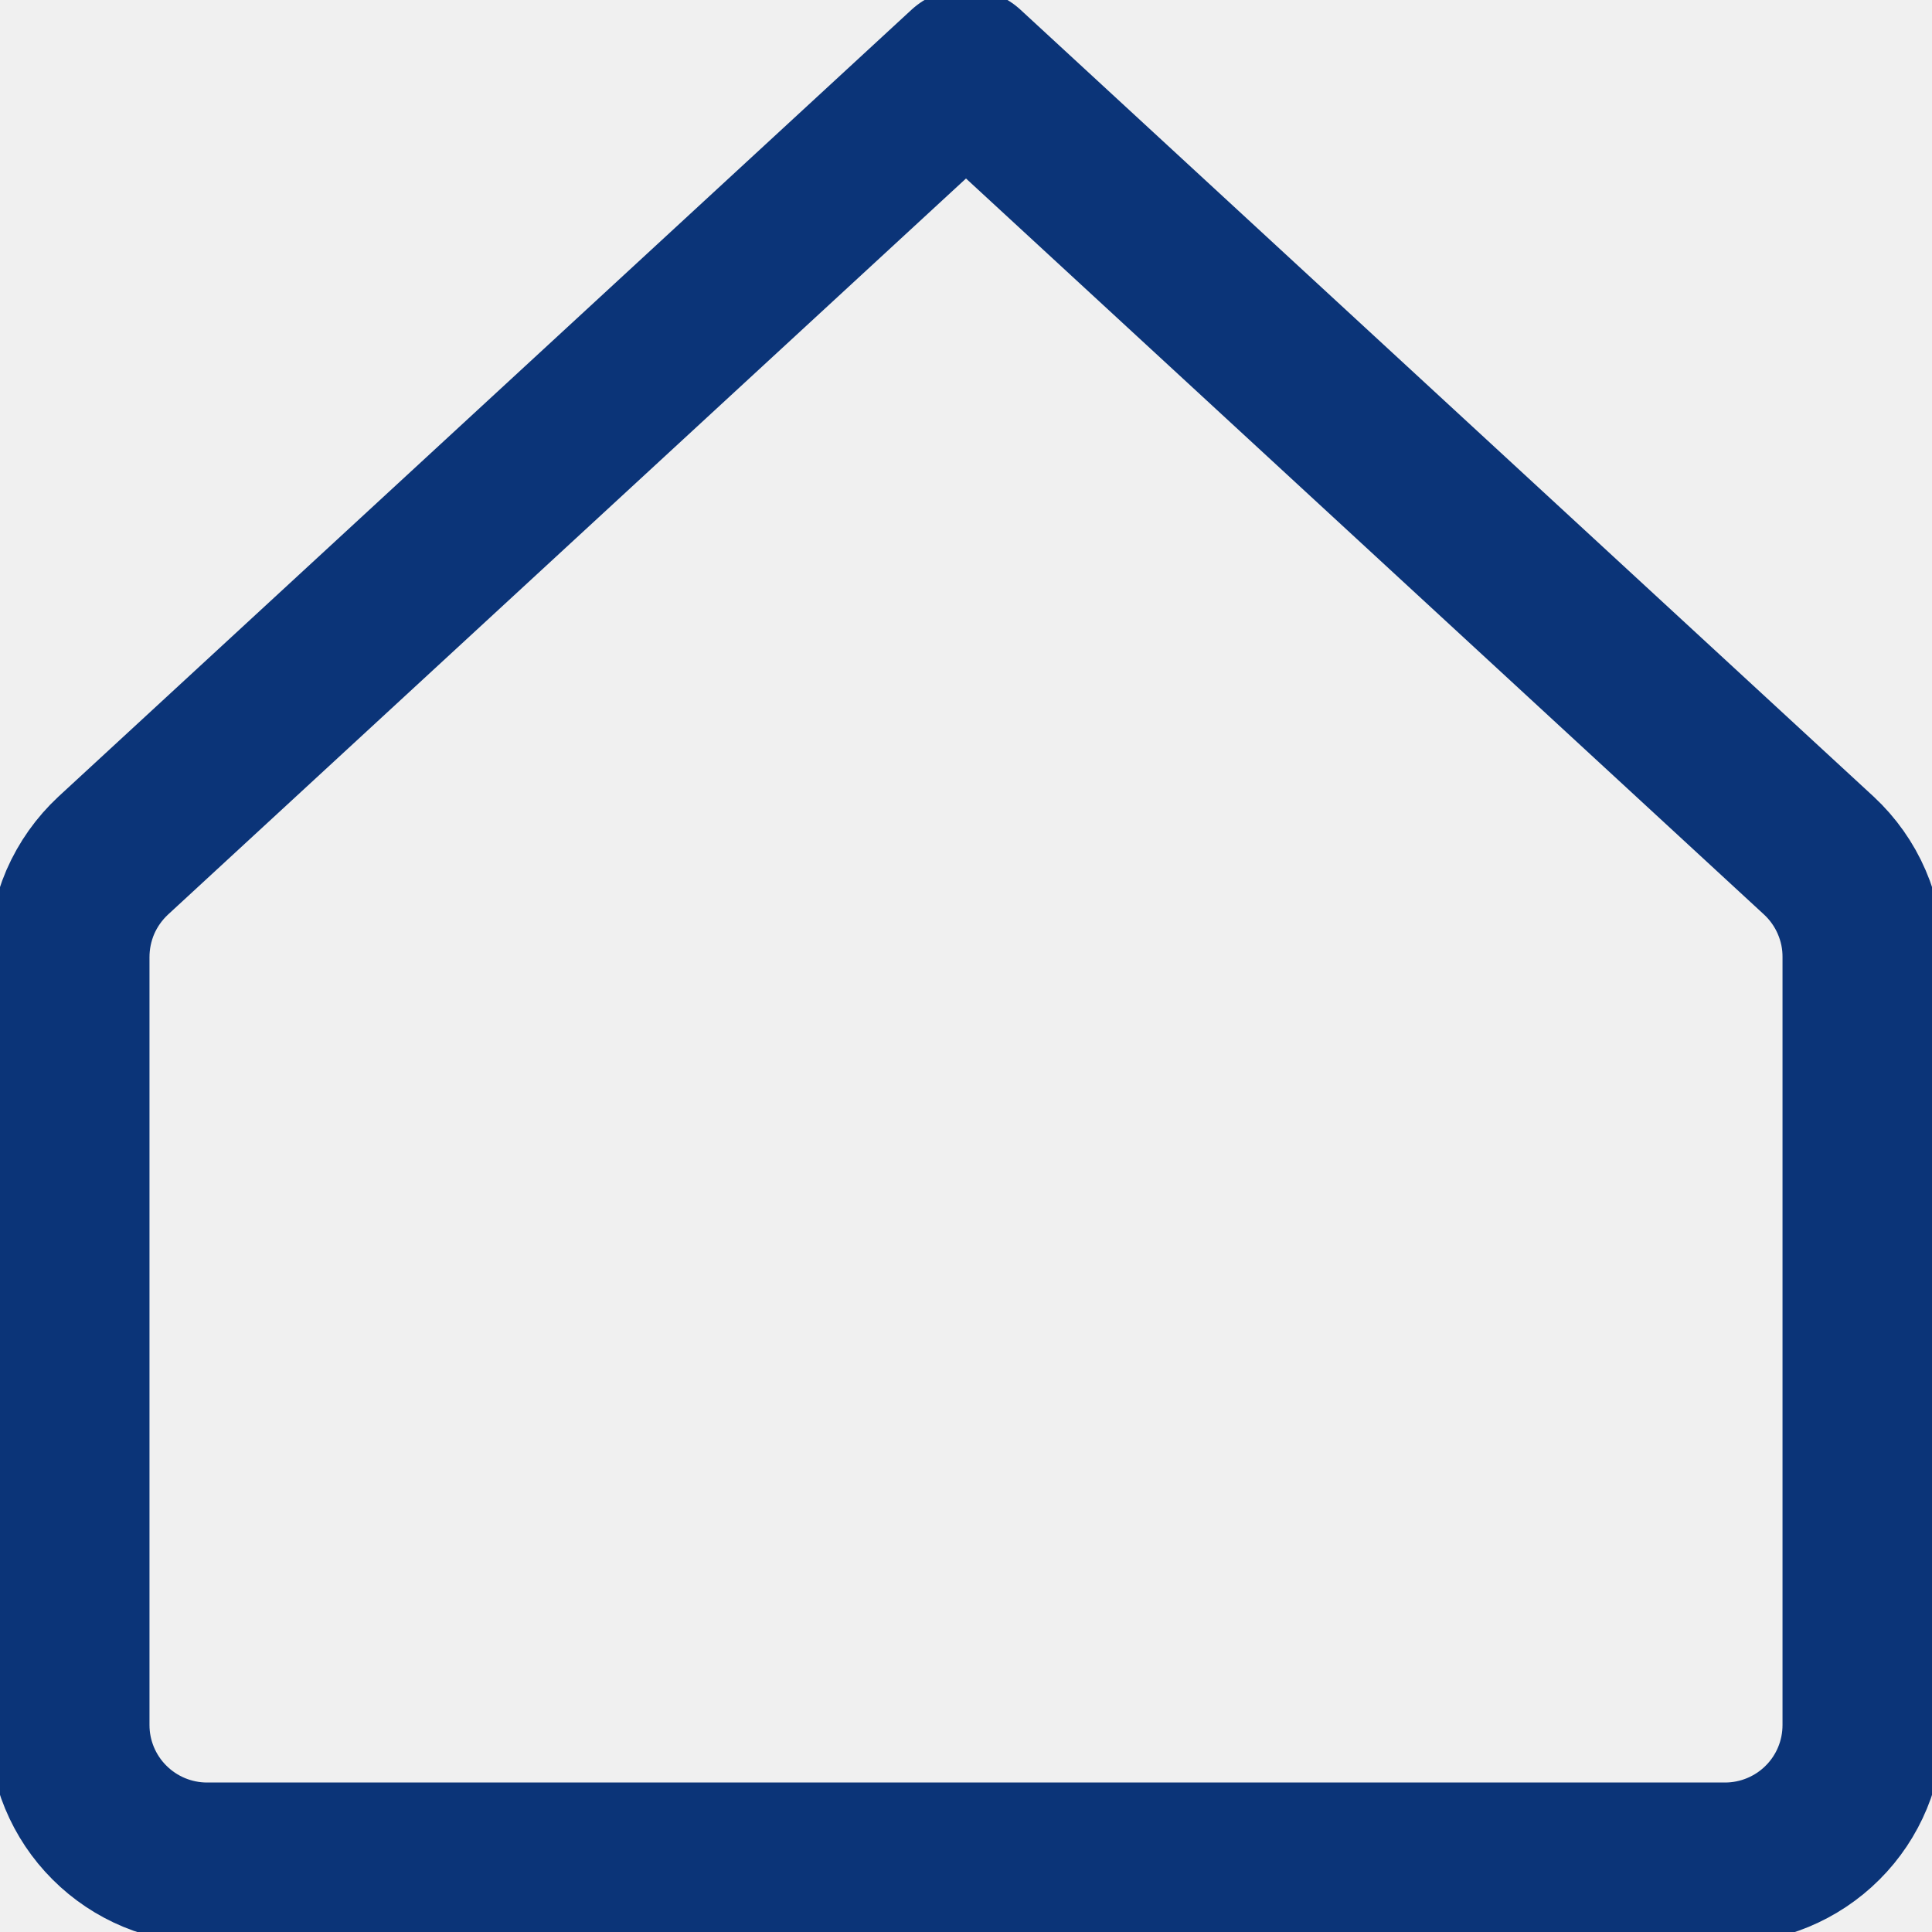
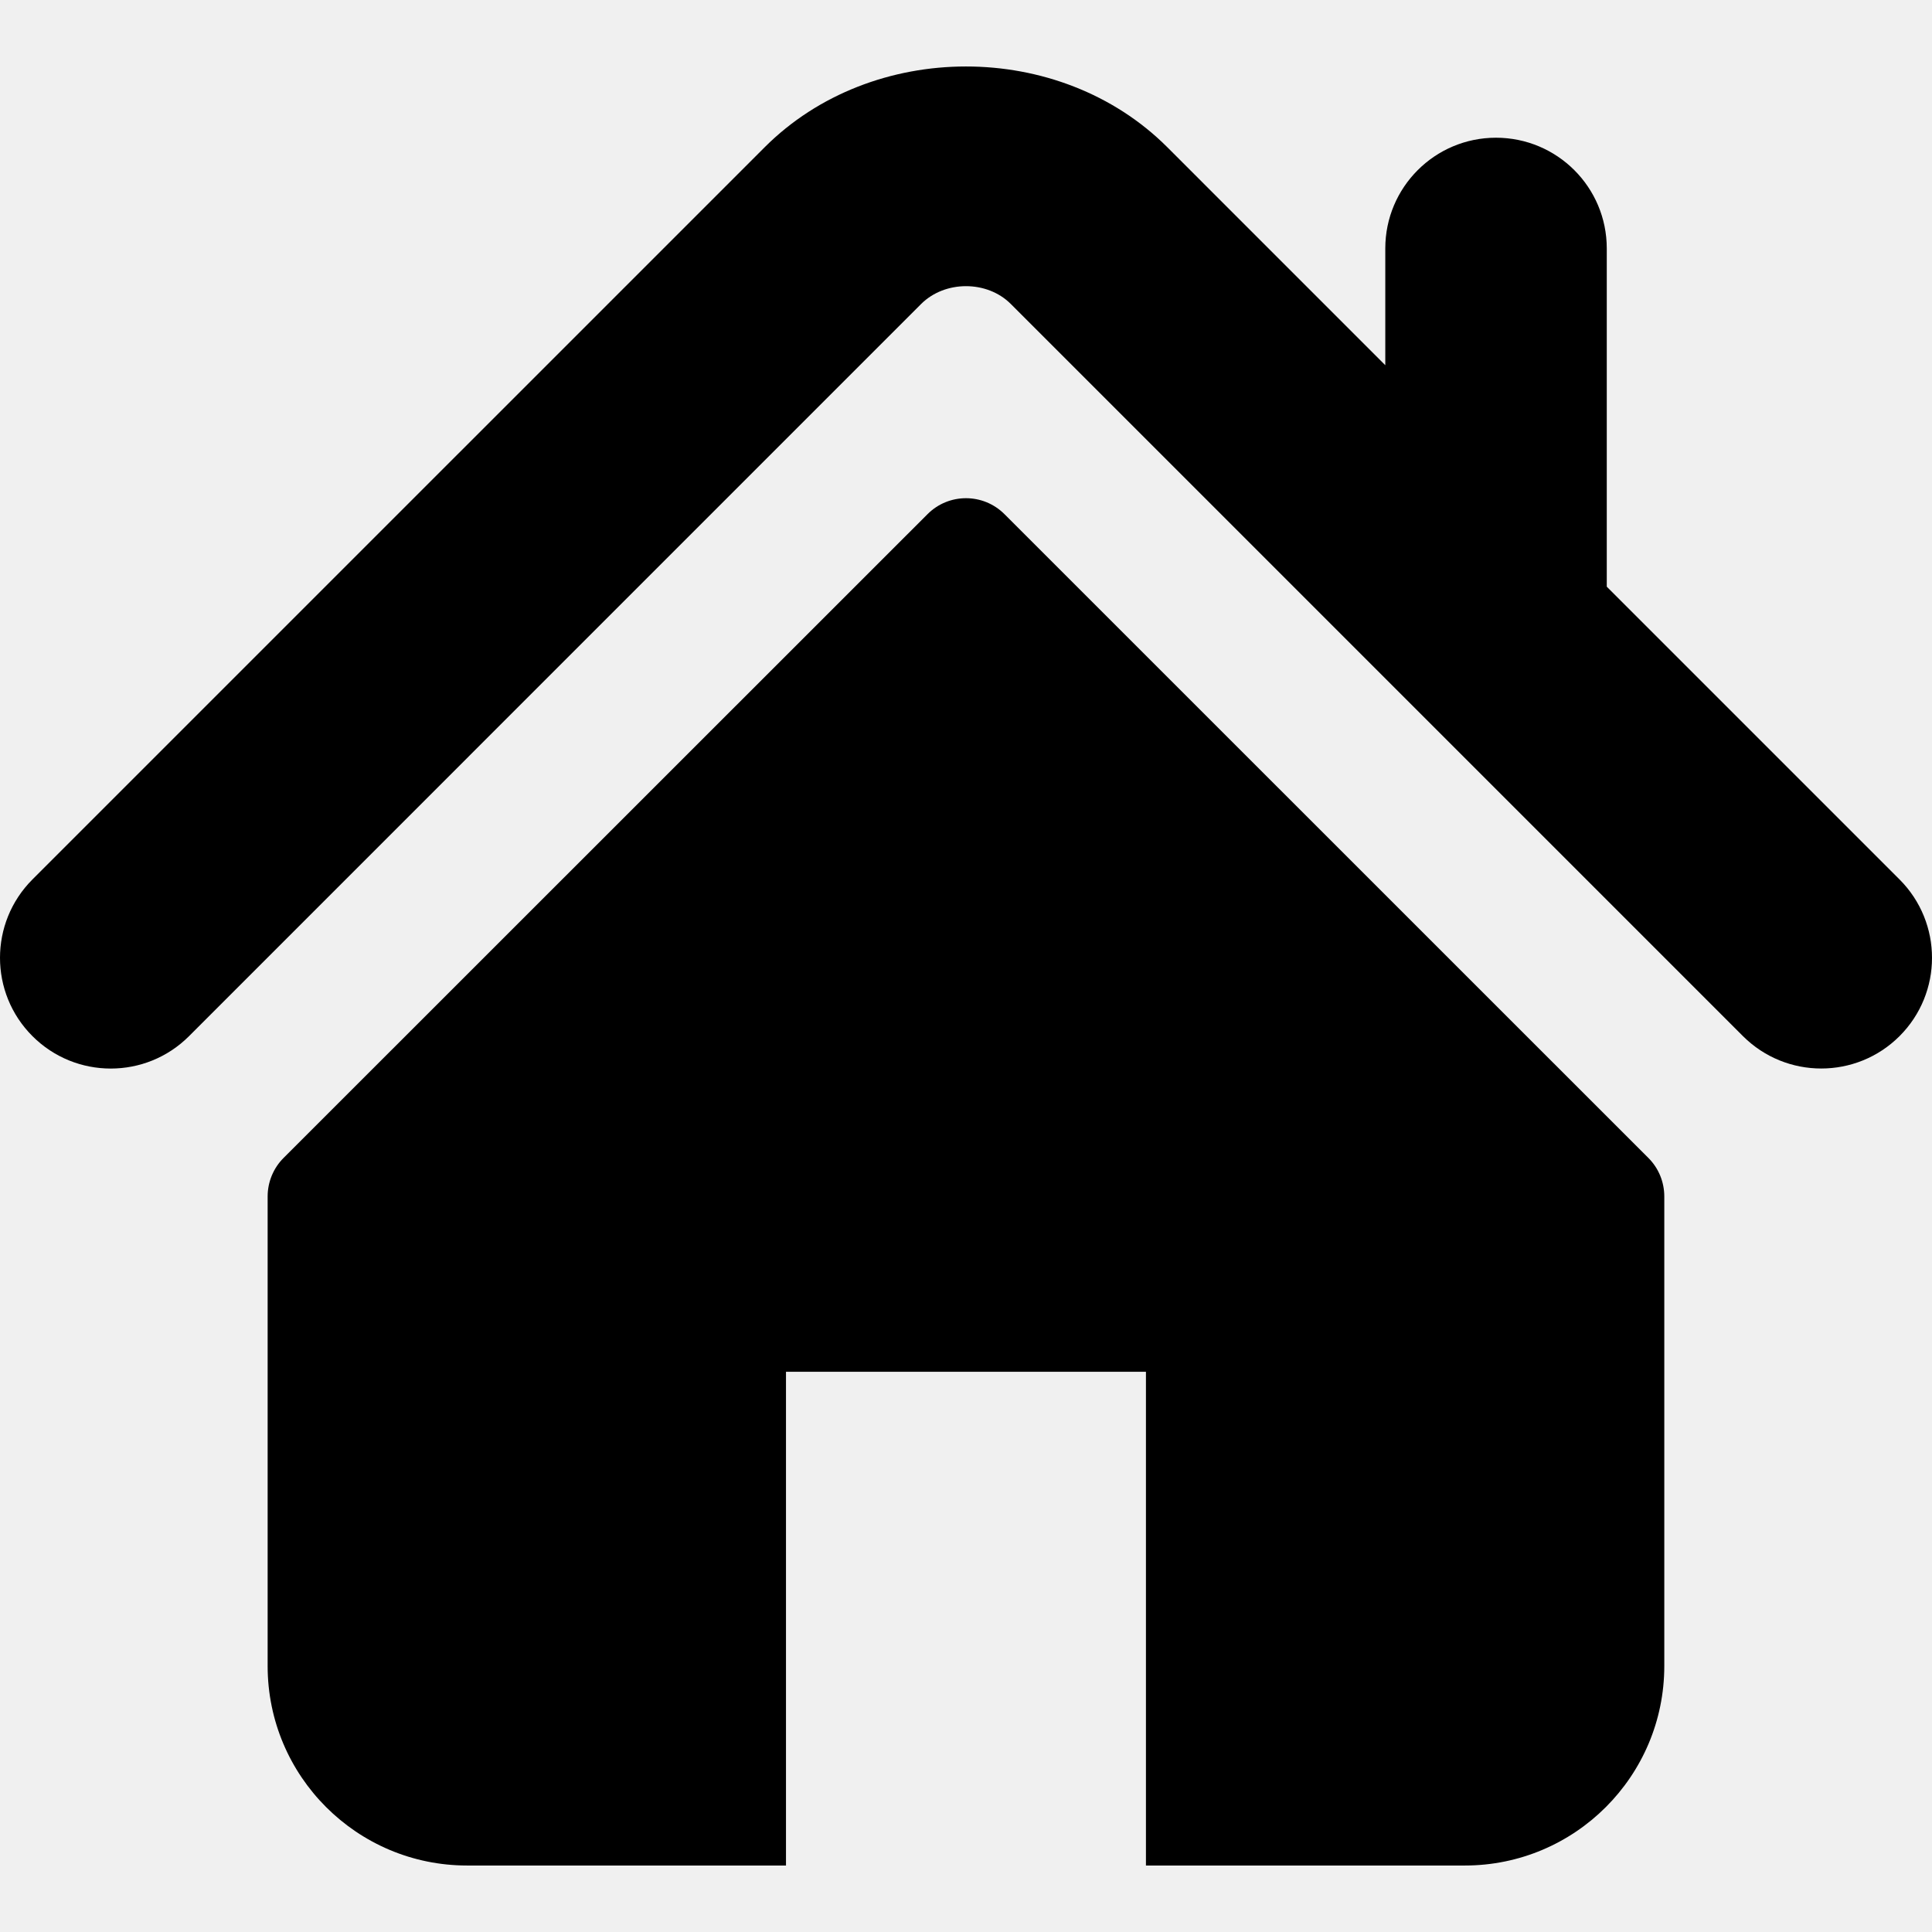
- <svg xmlns="http://www.w3.org/2000/svg" width="24" height="24" viewBox="0 0 24 24" fill="none">
-   <g clip-path="url(#clip0_994_5814)">
-     <path d="M23.143 11.897C23.145 11.659 23.097 11.424 23.002 11.205C22.908 10.987 22.769 10.791 22.595 10.629L12 0.857L1.406 10.629C1.232 10.791 1.093 10.987 0.998 11.205C0.904 11.424 0.856 11.659 0.857 11.897V21.429C0.857 21.884 1.038 22.32 1.36 22.641C1.681 22.962 2.117 23.143 2.572 23.143H21.429C21.884 23.143 22.32 22.962 22.641 22.641C22.963 22.32 23.143 21.884 23.143 21.429V11.897Z" stroke="#0B3478" stroke-width="2" stroke-linecap="round" stroke-linejoin="round" />
+ <svg xmlns="http://www.w3.org/2000/svg" fill="#000000" version="1.1" id="Capa_1" width="800px" height="800px" viewBox="0 0 495.398 495.398" xml:space="preserve">
+   <g>
+     <g>
+       <g>
+         <path d="M487.083,225.514l-75.08-75.08V63.704c0-15.682-12.708-28.391-28.413-28.391c-15.669,0-28.377,12.709-28.377,28.391     v29.941L299.31,37.74c-27.639-27.624-75.694-27.575-103.27,0.05L8.312,225.514c-11.082,11.104-11.082,29.071,0,40.158     c11.087,11.101,29.089,11.101,40.172,0l187.71-187.729c6.115-6.083,16.893-6.083,22.976-0.018l187.742,187.747     c5.567,5.551,12.825,8.312,20.081,8.312c7.271,0,14.541-2.764,20.091-8.312C498.17,254.586,498.17,236.619,487.083,225.514z" />
+         <path d="M257.561,131.836c-5.454-5.451-14.285-5.451-19.723,0L72.712,296.913c-2.607,2.606-4.085,6.164-4.085,9.877v120.401     c0,28.253,22.908,51.16,51.16,51.16h81.754v-126.61h92.299v126.61h81.755c28.251,0,51.159-22.907,51.159-51.159V306.79     c0-3.713-1.465-7.271-4.085-9.877L257.561,131.836z" />
+       </g>
+     </g>
  </g>
-   <defs>
-     <clipPath id="clip0_994_5814">
-       <rect width="24" height="24" fill="white" />
-     </clipPath>
-   </defs>
</svg>
